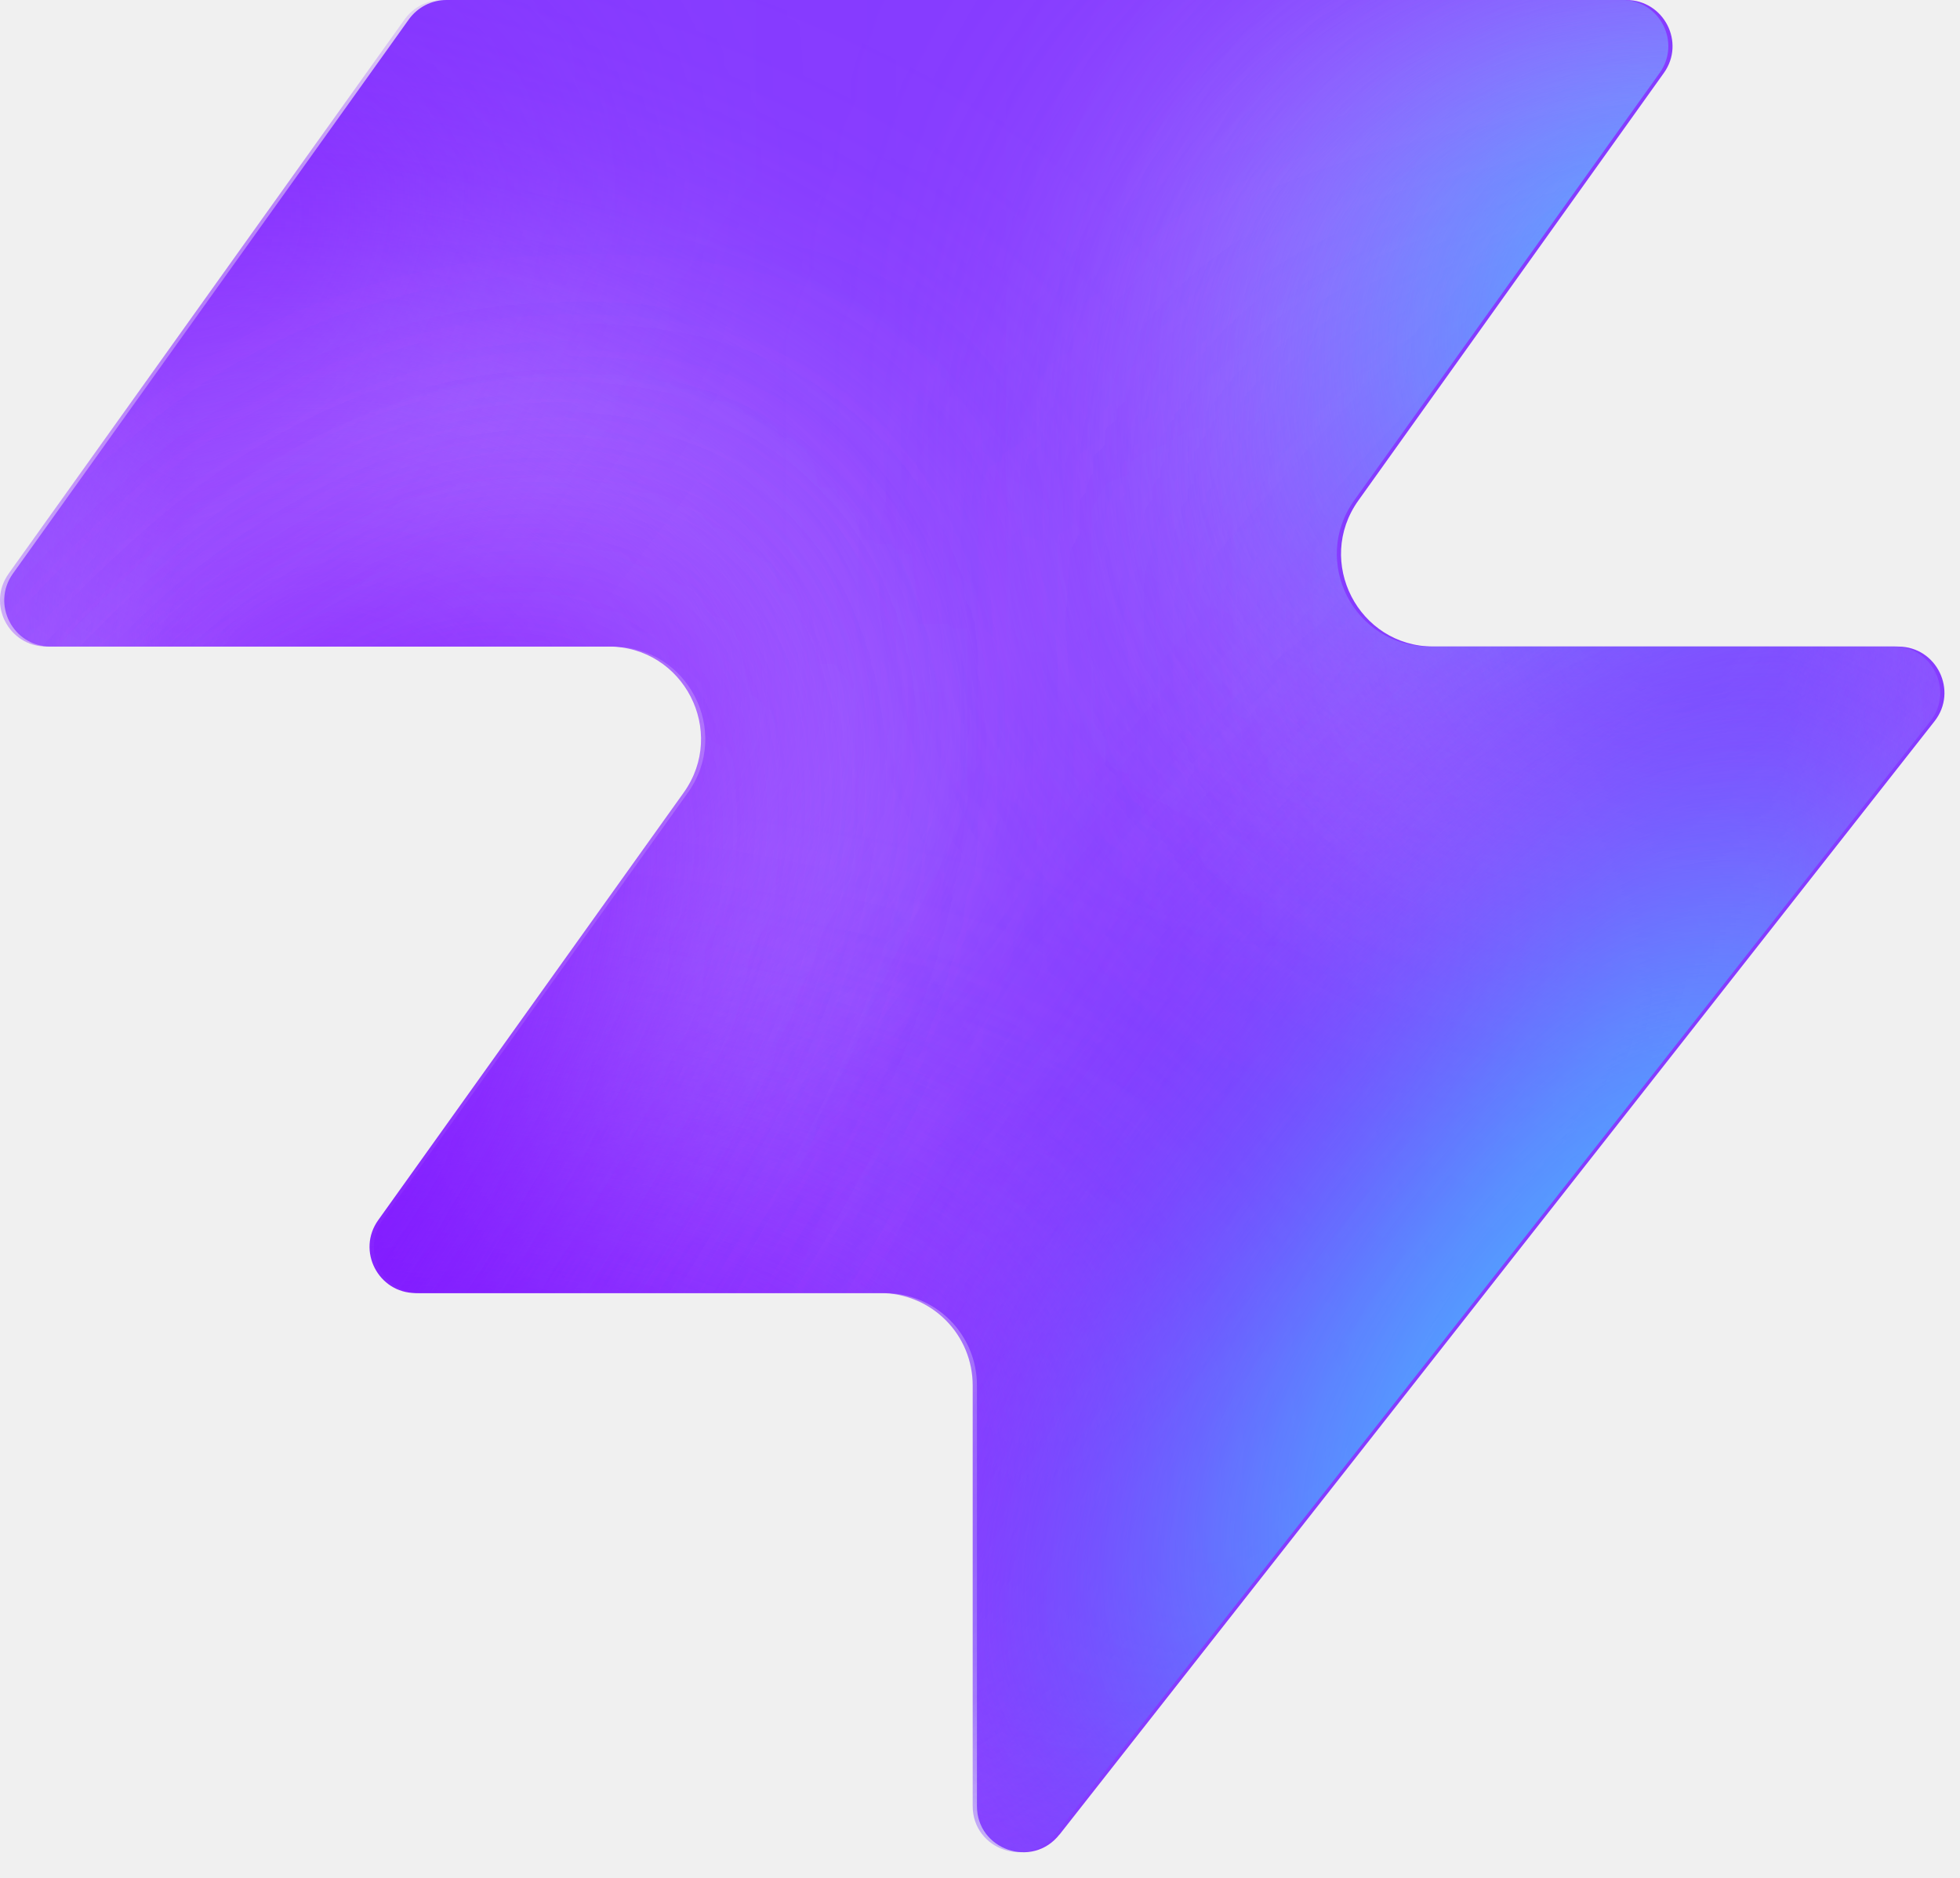
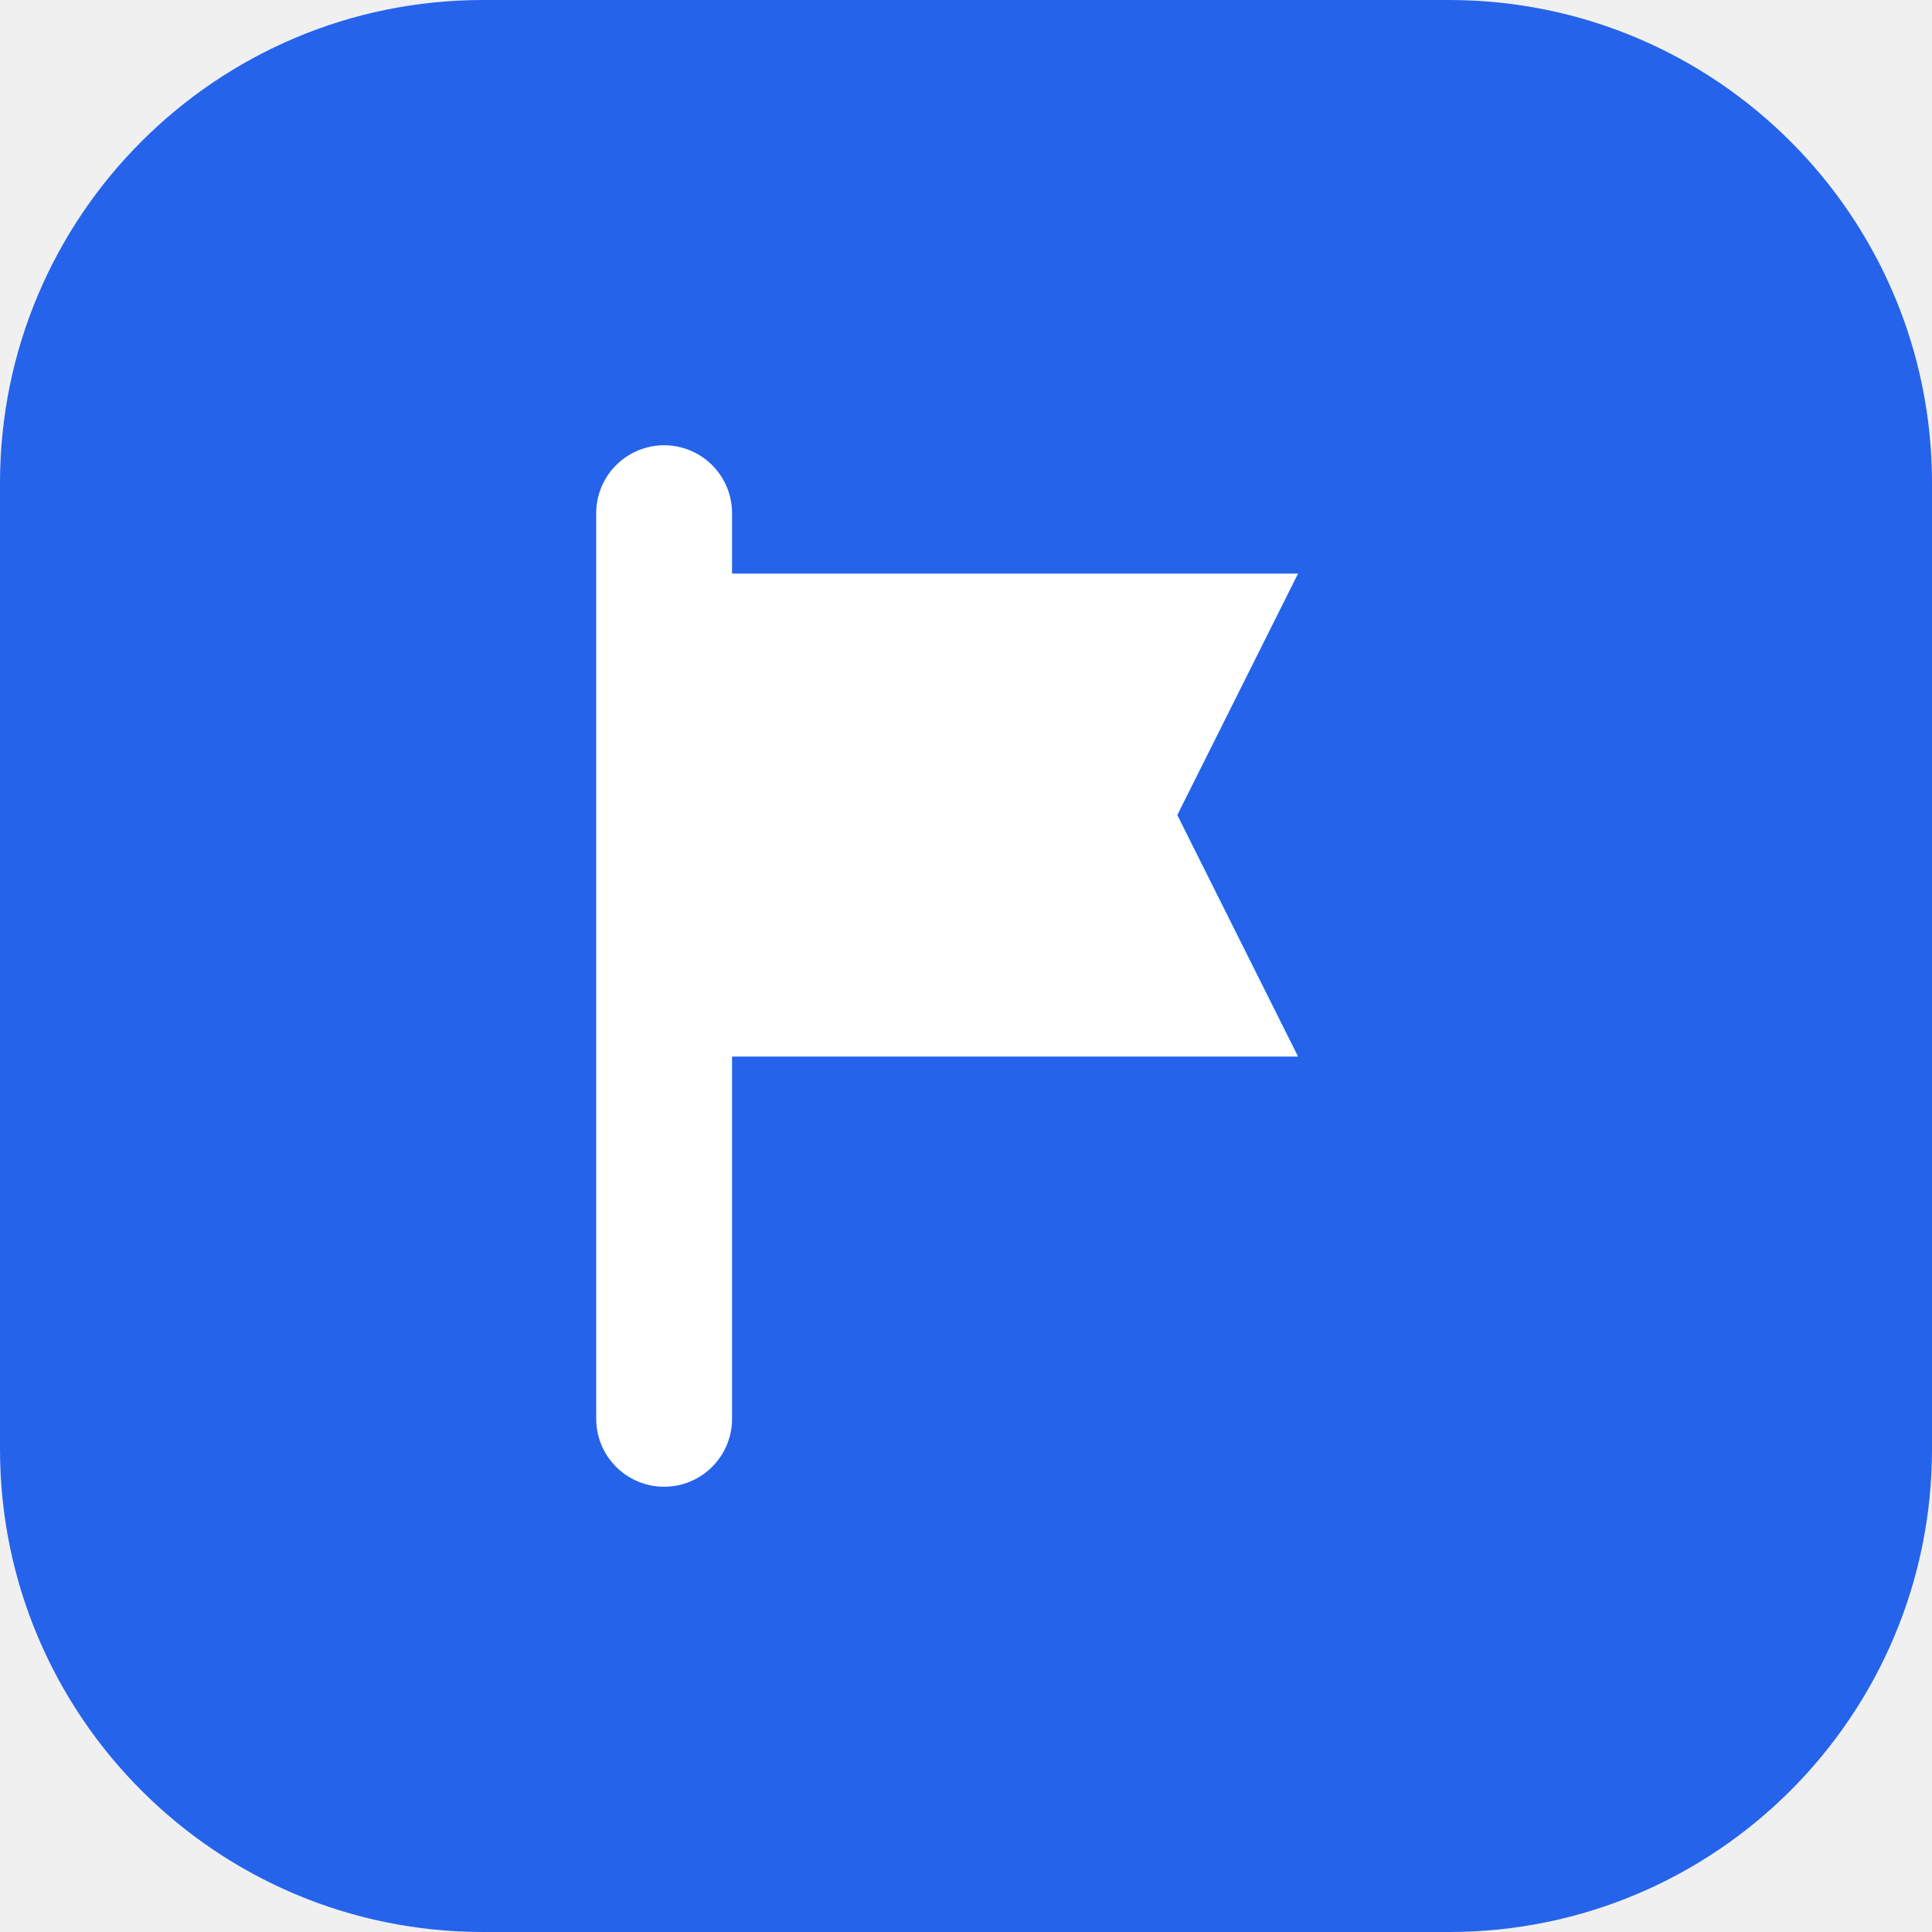
- <svg xmlns="http://www.w3.org/2000/svg" width="48" height="46" fill="none" viewBox="0 0 48 46">
-   <path fill="#863bff" d="M25.946 44.938c-.664.845-2.021.375-2.021-.698V33.937a2.26 2.26 0 0 0-2.262-2.262H10.287c-.92 0-1.456-1.04-.92-1.788l7.48-10.471c1.07-1.497 0-3.578-1.842-3.578H1.237c-.92 0-1.456-1.04-.92-1.788L10.013.474c.214-.297.556-.474.92-.474h28.894c.92 0 1.456 1.04.92 1.788l-7.48 10.471c-1.07 1.498 0 3.579 1.842 3.579h11.377c.943 0 1.473 1.088.89 1.83L25.947 44.94z" style="fill:#863bff;fill:color(display-p3 .525 .23 1);fill-opacity:1" />
-   <mask id="a" width="48" height="46" x="0" y="0" maskUnits="userSpaceOnUse" style="mask-type:alpha">
-     <path fill="#000" d="M25.842 44.938c-.664.844-2.021.375-2.021-.698V33.937a2.26 2.26 0 0 0-2.262-2.262H10.183c-.92 0-1.456-1.04-.92-1.788l7.48-10.471c1.07-1.498 0-3.579-1.842-3.579H1.133c-.92 0-1.456-1.04-.92-1.787L9.91.473c.214-.297.556-.474.92-.474h28.894c.92 0 1.456 1.04.92 1.788l-7.48 10.471c-1.07 1.498 0 3.578 1.842 3.578h11.377c.943 0 1.473 1.088.89 1.832L25.843 44.94z" style="fill:#000;fill-opacity:1" />
-   </mask>
-   <g mask="url(#a)">
-     <g filter="url(#b)">
-       <ellipse cx="5.508" cy="14.704" fill="#ede6ff" rx="5.508" ry="14.704" style="fill:#ede6ff;fill:color(display-p3 .927 .903 1);fill-opacity:1" transform="matrix(.00324 1 1 -.00324 -4.47 31.516)" />
-     </g>
-     <g filter="url(#c)">
-       <ellipse cx="10.399" cy="29.851" fill="#ede6ff" rx="10.399" ry="29.851" style="fill:#ede6ff;fill:color(display-p3 .927 .903 1);fill-opacity:1" transform="matrix(.00324 1 1 -.00324 -39.328 7.883)" />
-     </g>
-     <g filter="url(#d)">
-       <ellipse cx="5.508" cy="30.487" fill="#7e14ff" rx="5.508" ry="30.487" style="fill:#7e14ff;fill:color(display-p3 .492 .077 1);fill-opacity:1" transform="rotate(89.814 -25.913 -14.639)scale(1 -1)" />
-     </g>
-     <g filter="url(#e)">
-       <ellipse cx="5.508" cy="30.599" fill="#7e14ff" rx="5.508" ry="30.599" style="fill:#7e14ff;fill:color(display-p3 .492 .077 1);fill-opacity:1" transform="rotate(89.814 -32.644 -3.334)scale(1 -1)" />
-     </g>
-     <g filter="url(#f)">
-       <ellipse cx="5.508" cy="30.599" fill="#7e14ff" rx="5.508" ry="30.599" style="fill:#7e14ff;fill:color(display-p3 .492 .077 1);fill-opacity:1" transform="matrix(.00324 1 1 -.00324 -34.34 30.47)" />
-     </g>
-     <g filter="url(#g)">
-       <ellipse cx="14.072" cy="22.078" fill="#ede6ff" rx="14.072" ry="22.078" style="fill:#ede6ff;fill:color(display-p3 .927 .903 1);fill-opacity:1" transform="rotate(93.35 24.506 48.493)scale(-1 1)" />
-     </g>
-     <g filter="url(#h)">
-       <ellipse cx="3.47" cy="21.501" fill="#7e14ff" rx="3.47" ry="21.501" style="fill:#7e14ff;fill:color(display-p3 .492 .077 1);fill-opacity:1" transform="rotate(89.009 28.708 47.59)scale(-1 1)" />
-     </g>
-     <g filter="url(#i)">
-       <ellipse cx="3.47" cy="21.501" fill="#7e14ff" rx="3.47" ry="21.501" style="fill:#7e14ff;fill:color(display-p3 .492 .077 1);fill-opacity:1" transform="rotate(89.009 28.708 47.59)scale(-1 1)" />
-     </g>
-     <g filter="url(#j)">
-       <ellipse cx=".387" cy="8.972" fill="#7e14ff" rx="4.407" ry="29.108" style="fill:#7e14ff;fill:color(display-p3 .492 .077 1);fill-opacity:1" transform="rotate(39.51 .387 8.972)" />
-     </g>
-     <g filter="url(#k)">
-       <ellipse cx="47.523" cy="-6.092" fill="#7e14ff" rx="4.407" ry="29.108" style="fill:#7e14ff;fill:color(display-p3 .492 .077 1);fill-opacity:1" transform="rotate(37.892 47.523 -6.092)" />
-     </g>
-     <g filter="url(#l)">
-       <ellipse cx="41.412" cy="6.333" fill="#47bfff" rx="5.971" ry="9.665" style="fill:#47bfff;fill:color(display-p3 .28 .748 1);fill-opacity:1" transform="rotate(37.892 41.412 6.333)" />
-     </g>
-     <g filter="url(#m)">
-       <ellipse cx="-1.879" cy="38.332" fill="#7e14ff" rx="4.407" ry="29.108" style="fill:#7e14ff;fill:color(display-p3 .492 .077 1);fill-opacity:1" transform="rotate(37.892 -1.88 38.332)" />
-     </g>
-     <g filter="url(#n)">
-       <ellipse cx="-1.879" cy="38.332" fill="#7e14ff" rx="4.407" ry="29.108" style="fill:#7e14ff;fill:color(display-p3 .492 .077 1);fill-opacity:1" transform="rotate(37.892 -1.88 38.332)" />
-     </g>
-     <g filter="url(#o)">
-       <ellipse cx="35.651" cy="29.907" fill="#7e14ff" rx="4.407" ry="29.108" style="fill:#7e14ff;fill:color(display-p3 .492 .077 1);fill-opacity:1" transform="rotate(37.892 35.651 29.907)" />
-     </g>
-     <g filter="url(#p)">
-       <ellipse cx="38.418" cy="32.4" fill="#47bfff" rx="5.971" ry="15.297" style="fill:#47bfff;fill:color(display-p3 .28 .748 1);fill-opacity:1" transform="rotate(37.892 38.418 32.4)" />
-     </g>
-   </g>
-   <defs>
-     <filter id="b" width="60.045" height="41.654" x="-19.77" y="16.149" color-interpolation-filters="sRGB" filterUnits="userSpaceOnUse">
-       <feFlood flood-opacity="0" result="BackgroundImageFix" />
-       <feBlend in="SourceGraphic" in2="BackgroundImageFix" result="shape" />
-       <feGaussianBlur result="effect1_foregroundBlur_2002_17158" stdDeviation="7.659" />
-     </filter>
-     <filter id="c" width="90.34" height="51.437" x="-54.613" y="-7.533" color-interpolation-filters="sRGB" filterUnits="userSpaceOnUse">
-       <feFlood flood-opacity="0" result="BackgroundImageFix" />
-       <feBlend in="SourceGraphic" in2="BackgroundImageFix" result="shape" />
-       <feGaussianBlur result="effect1_foregroundBlur_2002_17158" stdDeviation="7.659" />
-     </filter>
-     <filter id="d" width="79.355" height="29.4" x="-49.64" y="2.03" color-interpolation-filters="sRGB" filterUnits="userSpaceOnUse">
-       <feFlood flood-opacity="0" result="BackgroundImageFix" />
-       <feBlend in="SourceGraphic" in2="BackgroundImageFix" result="shape" />
-       <feGaussianBlur result="effect1_foregroundBlur_2002_17158" stdDeviation="4.596" />
-     </filter>
-     <filter id="e" width="79.579" height="29.4" x="-45.045" y="20.029" color-interpolation-filters="sRGB" filterUnits="userSpaceOnUse">
-       <feFlood flood-opacity="0" result="BackgroundImageFix" />
-       <feBlend in="SourceGraphic" in2="BackgroundImageFix" result="shape" />
-       <feGaussianBlur result="effect1_foregroundBlur_2002_17158" stdDeviation="4.596" />
-     </filter>
-     <filter id="f" width="79.579" height="29.4" x="-43.513" y="21.178" color-interpolation-filters="sRGB" filterUnits="userSpaceOnUse">
-       <feFlood flood-opacity="0" result="BackgroundImageFix" />
-       <feBlend in="SourceGraphic" in2="BackgroundImageFix" result="shape" />
-       <feGaussianBlur result="effect1_foregroundBlur_2002_17158" stdDeviation="4.596" />
-     </filter>
-     <filter id="g" width="74.749" height="58.852" x="15.756" y="-17.901" color-interpolation-filters="sRGB" filterUnits="userSpaceOnUse">
-       <feFlood flood-opacity="0" result="BackgroundImageFix" />
-       <feBlend in="SourceGraphic" in2="BackgroundImageFix" result="shape" />
-       <feGaussianBlur result="effect1_foregroundBlur_2002_17158" stdDeviation="7.659" />
-     </filter>
-     <filter id="h" width="61.377" height="25.362" x="23.548" y="2.284" color-interpolation-filters="sRGB" filterUnits="userSpaceOnUse">
-       <feFlood flood-opacity="0" result="BackgroundImageFix" />
-       <feBlend in="SourceGraphic" in2="BackgroundImageFix" result="shape" />
-       <feGaussianBlur result="effect1_foregroundBlur_2002_17158" stdDeviation="4.596" />
-     </filter>
-     <filter id="i" width="61.377" height="25.362" x="23.548" y="2.284" color-interpolation-filters="sRGB" filterUnits="userSpaceOnUse">
-       <feFlood flood-opacity="0" result="BackgroundImageFix" />
-       <feBlend in="SourceGraphic" in2="BackgroundImageFix" result="shape" />
-       <feGaussianBlur result="effect1_foregroundBlur_2002_17158" stdDeviation="4.596" />
-     </filter>
-     <filter id="j" width="56.045" height="63.649" x="-27.636" y="-22.853" color-interpolation-filters="sRGB" filterUnits="userSpaceOnUse">
-       <feFlood flood-opacity="0" result="BackgroundImageFix" />
-       <feBlend in="SourceGraphic" in2="BackgroundImageFix" result="shape" />
-       <feGaussianBlur result="effect1_foregroundBlur_2002_17158" stdDeviation="4.596" />
-     </filter>
-     <filter id="k" width="54.814" height="64.646" x="20.116" y="-38.415" color-interpolation-filters="sRGB" filterUnits="userSpaceOnUse">
-       <feFlood flood-opacity="0" result="BackgroundImageFix" />
-       <feBlend in="SourceGraphic" in2="BackgroundImageFix" result="shape" />
-       <feGaussianBlur result="effect1_foregroundBlur_2002_17158" stdDeviation="4.596" />
-     </filter>
-     <filter id="l" width="33.541" height="35.313" x="24.641" y="-11.323" color-interpolation-filters="sRGB" filterUnits="userSpaceOnUse">
-       <feFlood flood-opacity="0" result="BackgroundImageFix" />
-       <feBlend in="SourceGraphic" in2="BackgroundImageFix" result="shape" />
-       <feGaussianBlur result="effect1_foregroundBlur_2002_17158" stdDeviation="4.596" />
-     </filter>
-     <filter id="m" width="54.814" height="64.646" x="-29.286" y="6.009" color-interpolation-filters="sRGB" filterUnits="userSpaceOnUse">
-       <feFlood flood-opacity="0" result="BackgroundImageFix" />
-       <feBlend in="SourceGraphic" in2="BackgroundImageFix" result="shape" />
-       <feGaussianBlur result="effect1_foregroundBlur_2002_17158" stdDeviation="4.596" />
-     </filter>
-     <filter id="n" width="54.814" height="64.646" x="-29.286" y="6.009" color-interpolation-filters="sRGB" filterUnits="userSpaceOnUse">
-       <feFlood flood-opacity="0" result="BackgroundImageFix" />
-       <feBlend in="SourceGraphic" in2="BackgroundImageFix" result="shape" />
-       <feGaussianBlur result="effect1_foregroundBlur_2002_17158" stdDeviation="4.596" />
-     </filter>
-     <filter id="o" width="54.814" height="64.646" x="8.244" y="-2.416" color-interpolation-filters="sRGB" filterUnits="userSpaceOnUse">
-       <feFlood flood-opacity="0" result="BackgroundImageFix" />
-       <feBlend in="SourceGraphic" in2="BackgroundImageFix" result="shape" />
-       <feGaussianBlur result="effect1_foregroundBlur_2002_17158" stdDeviation="4.596" />
-     </filter>
-     <filter id="p" width="39.409" height="43.623" x="18.713" y="10.588" color-interpolation-filters="sRGB" filterUnits="userSpaceOnUse">
-       <feFlood flood-opacity="0" result="BackgroundImageFix" />
-       <feBlend in="SourceGraphic" in2="BackgroundImageFix" result="shape" />
-       <feGaussianBlur result="effect1_foregroundBlur_2002_17158" stdDeviation="4.596" />
-     </filter>
-   </defs>
+ <svg xmlns="http://www.w3.org/2000/svg" viewBox="0 0 64 64" fill="none">
+   <rect width="64" height="64" rx="16" fill="#2563EB" />
+   <path d="M22 17V47" stroke="#FFFFFF" stroke-width="4.5" stroke-linecap="round" />
+   <path d="M22 19H43L39 27L43 35H22V19Z" fill="#FFFFFF" />
</svg>
